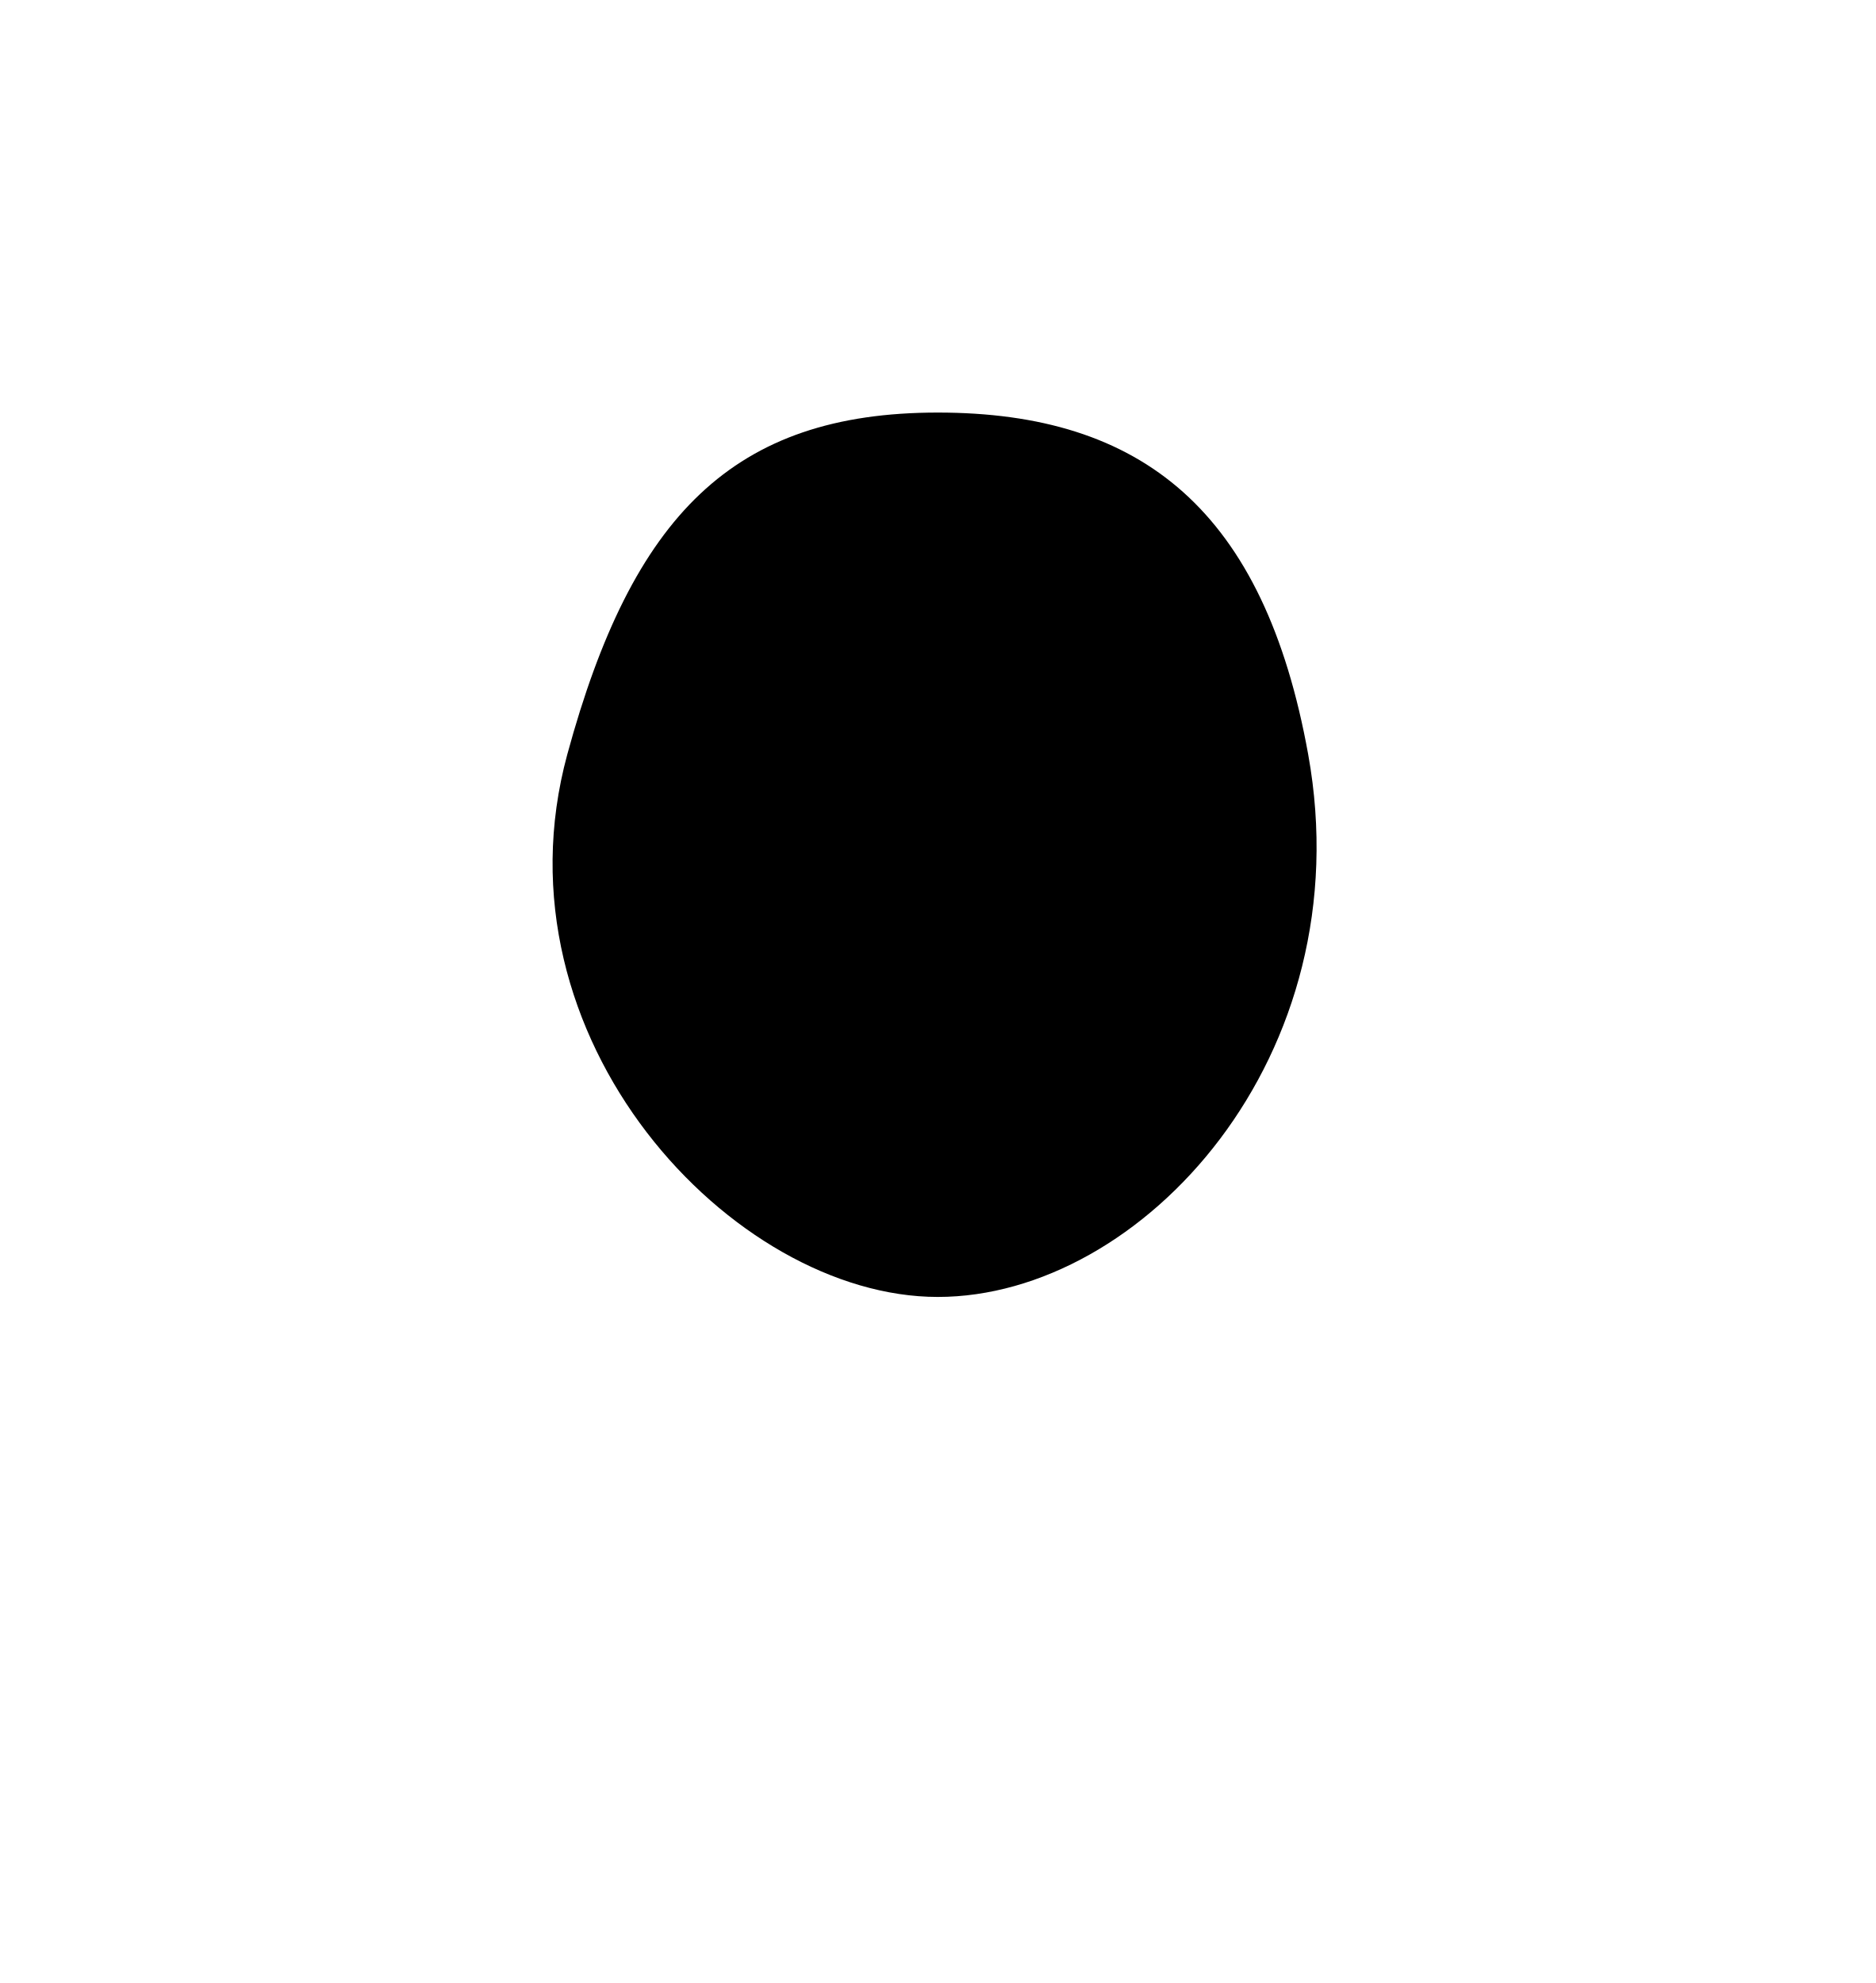
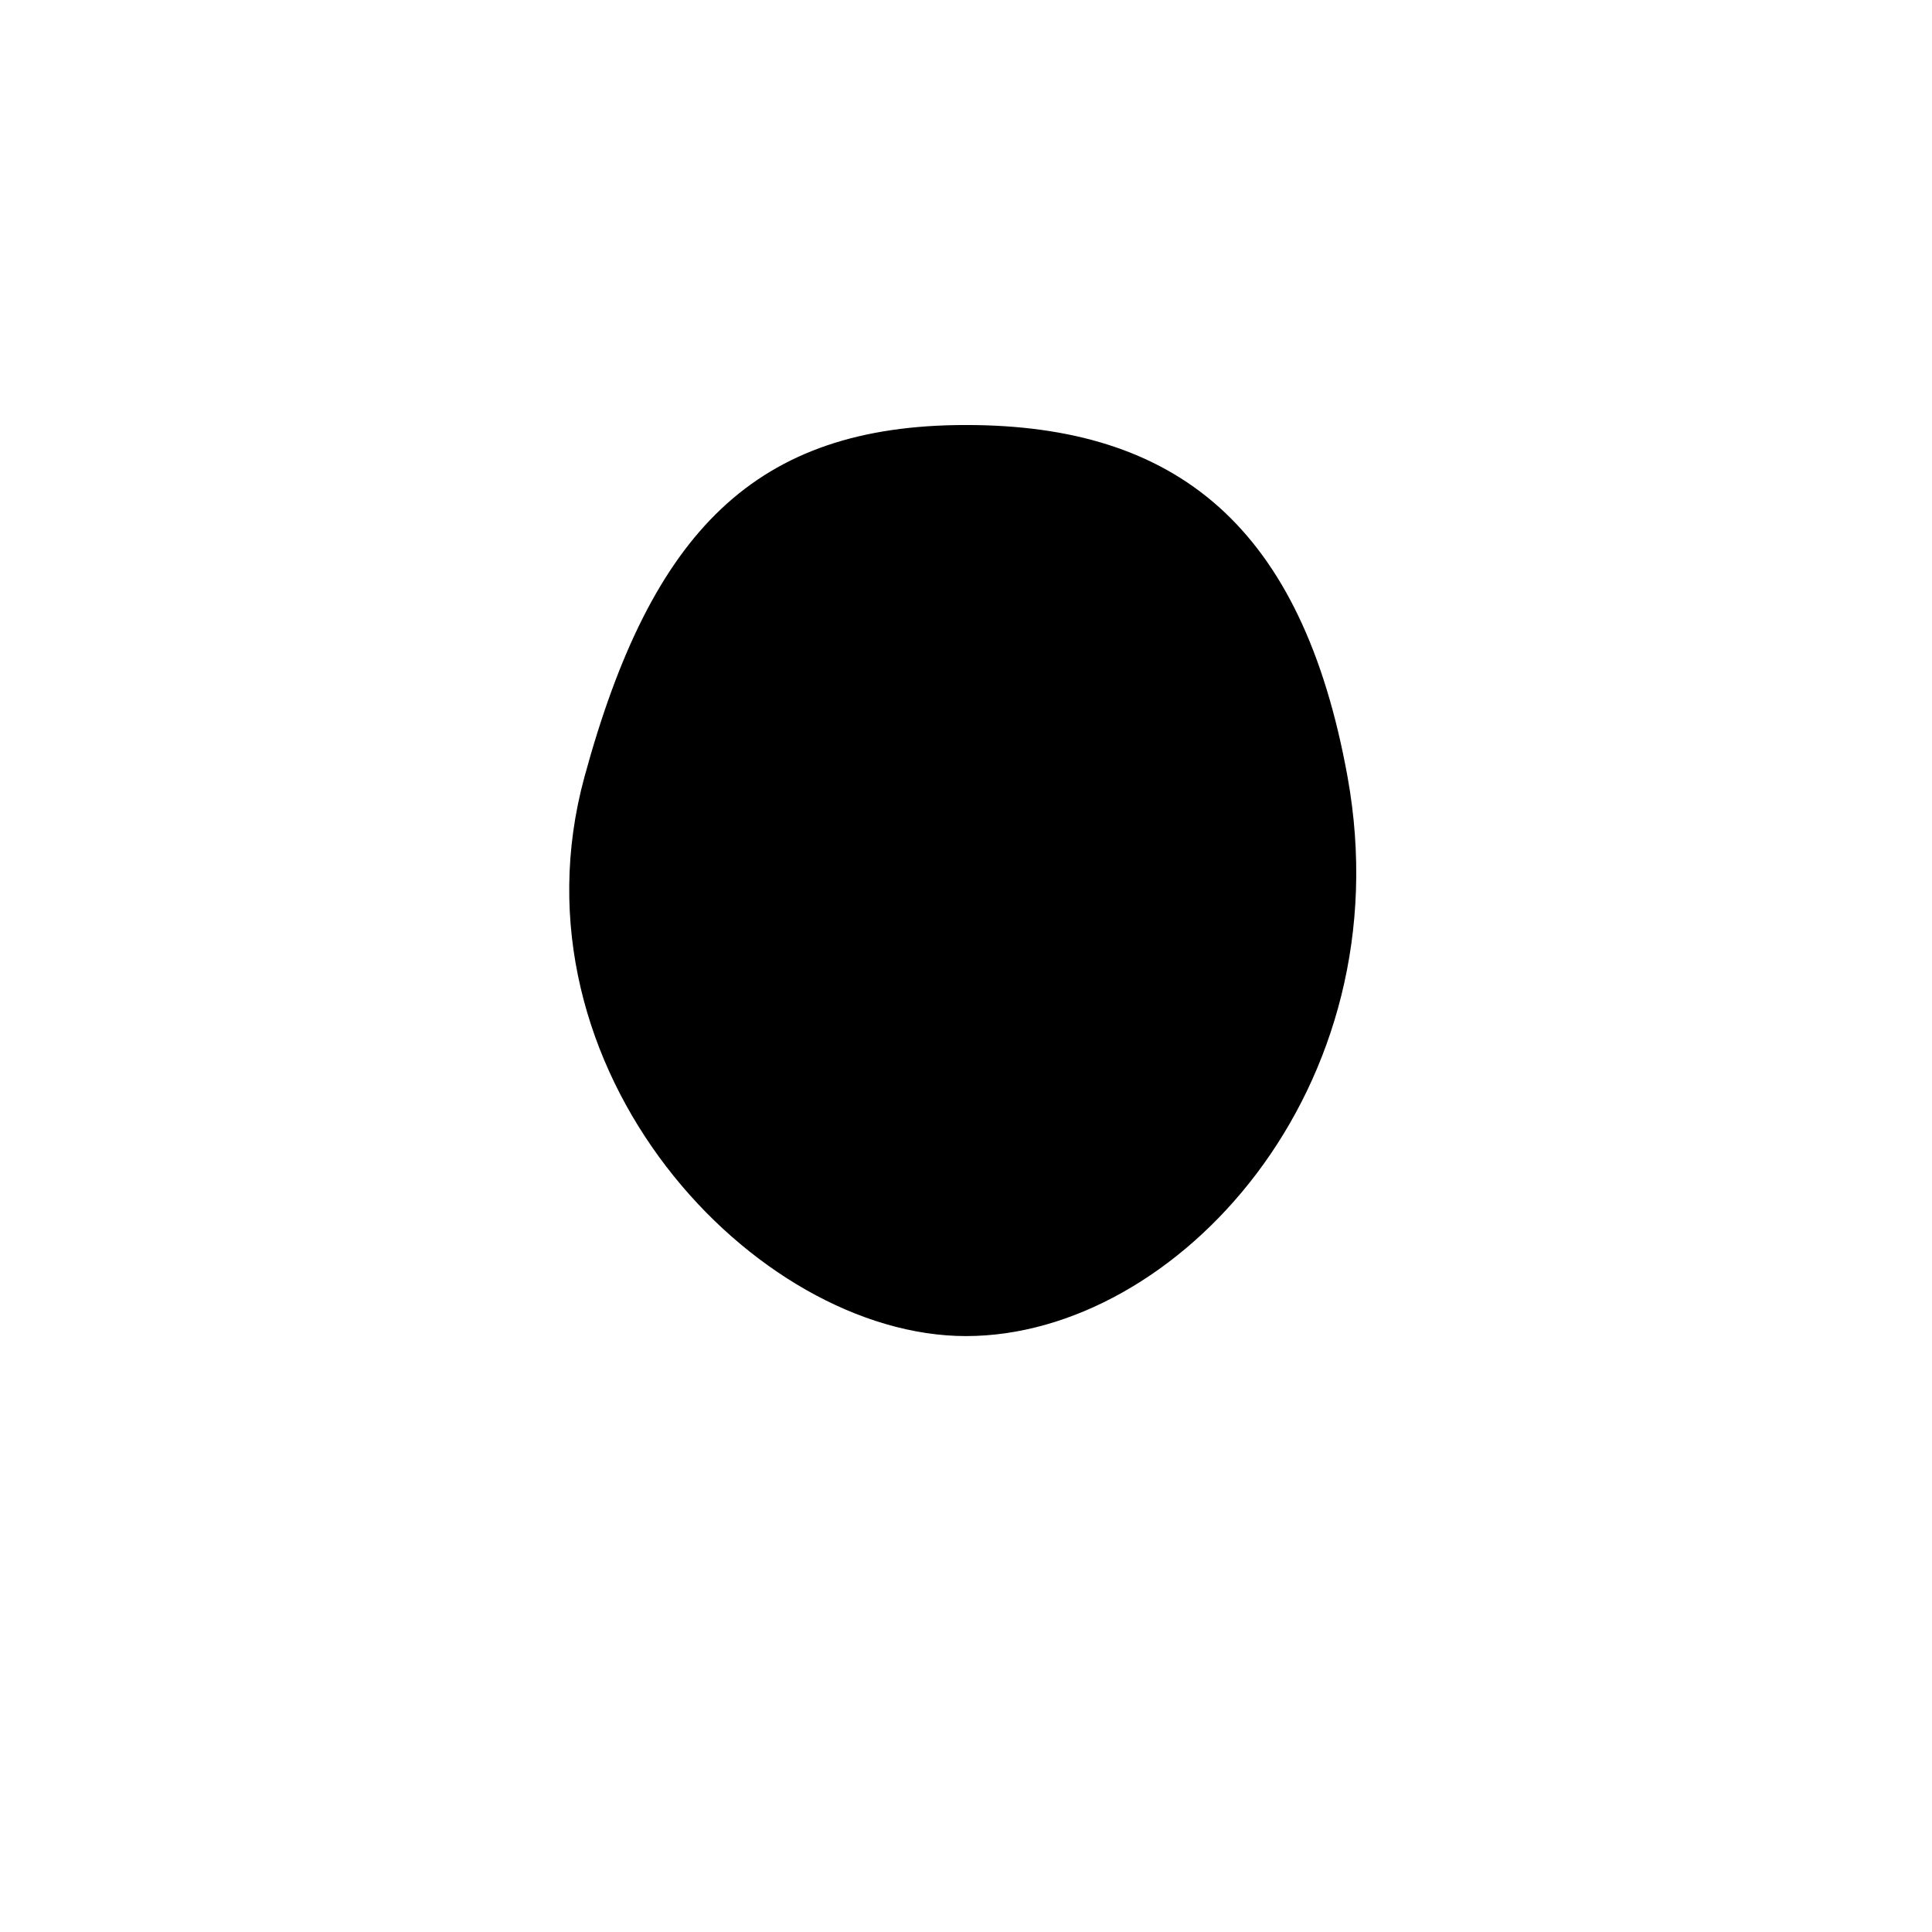
- <svg xmlns="http://www.w3.org/2000/svg" height="131.315mm" id="svg151" version="1.1" viewBox="0 0 124.19 131.315" width="124.19mm">
+ <svg xmlns="http://www.w3.org/2000/svg" height="124.19mm" id="svg151" version="1.1" viewBox="0 0 124.19 124.19" width="124.19mm">
  <g id="layer10" style="display:inline;opacity:1">
    <path class="flesh_fill" d="m 86.623,49.947 c 3.613,19.995 -10.982,35.937 -24.528,35.937 -13.547,0 -29.662,-17.083 -24.528,-35.937 4.304,-15.806 10.982,-22.627 24.528,-22.627 13.547,10e-7 21.615,6.506 24.528,22.627 z" id="path911" />
  </g>
</svg>
